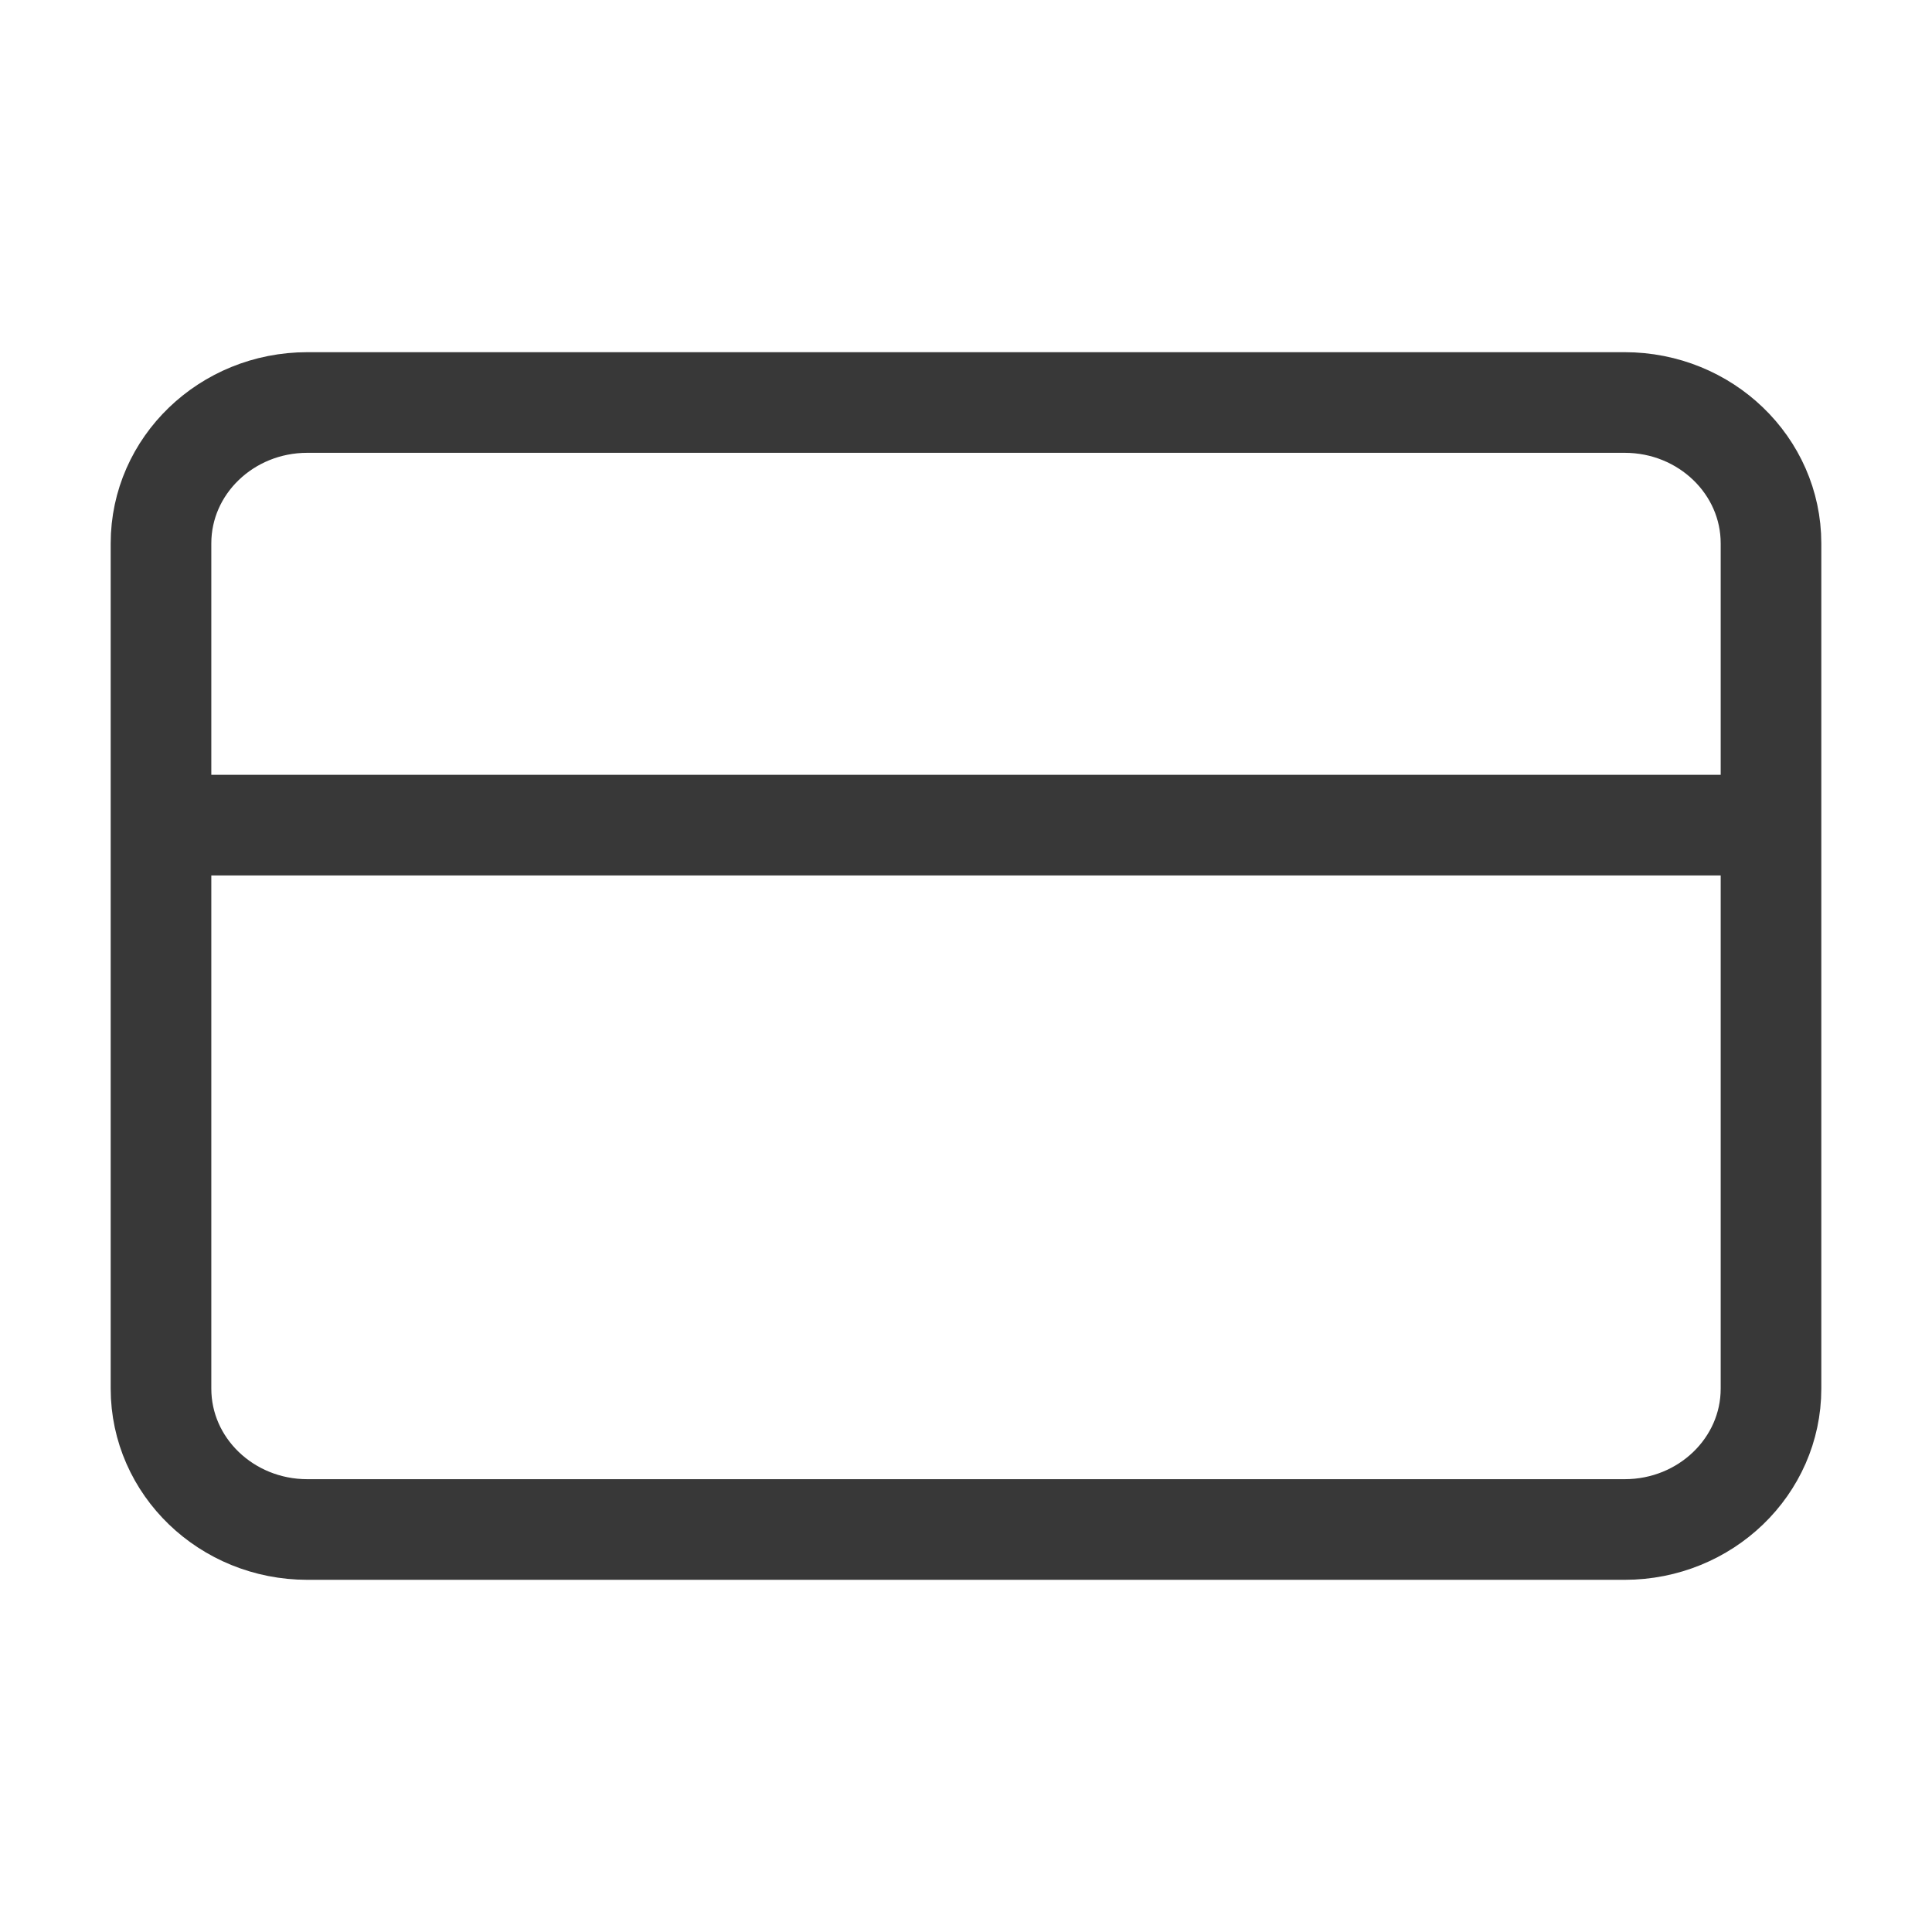
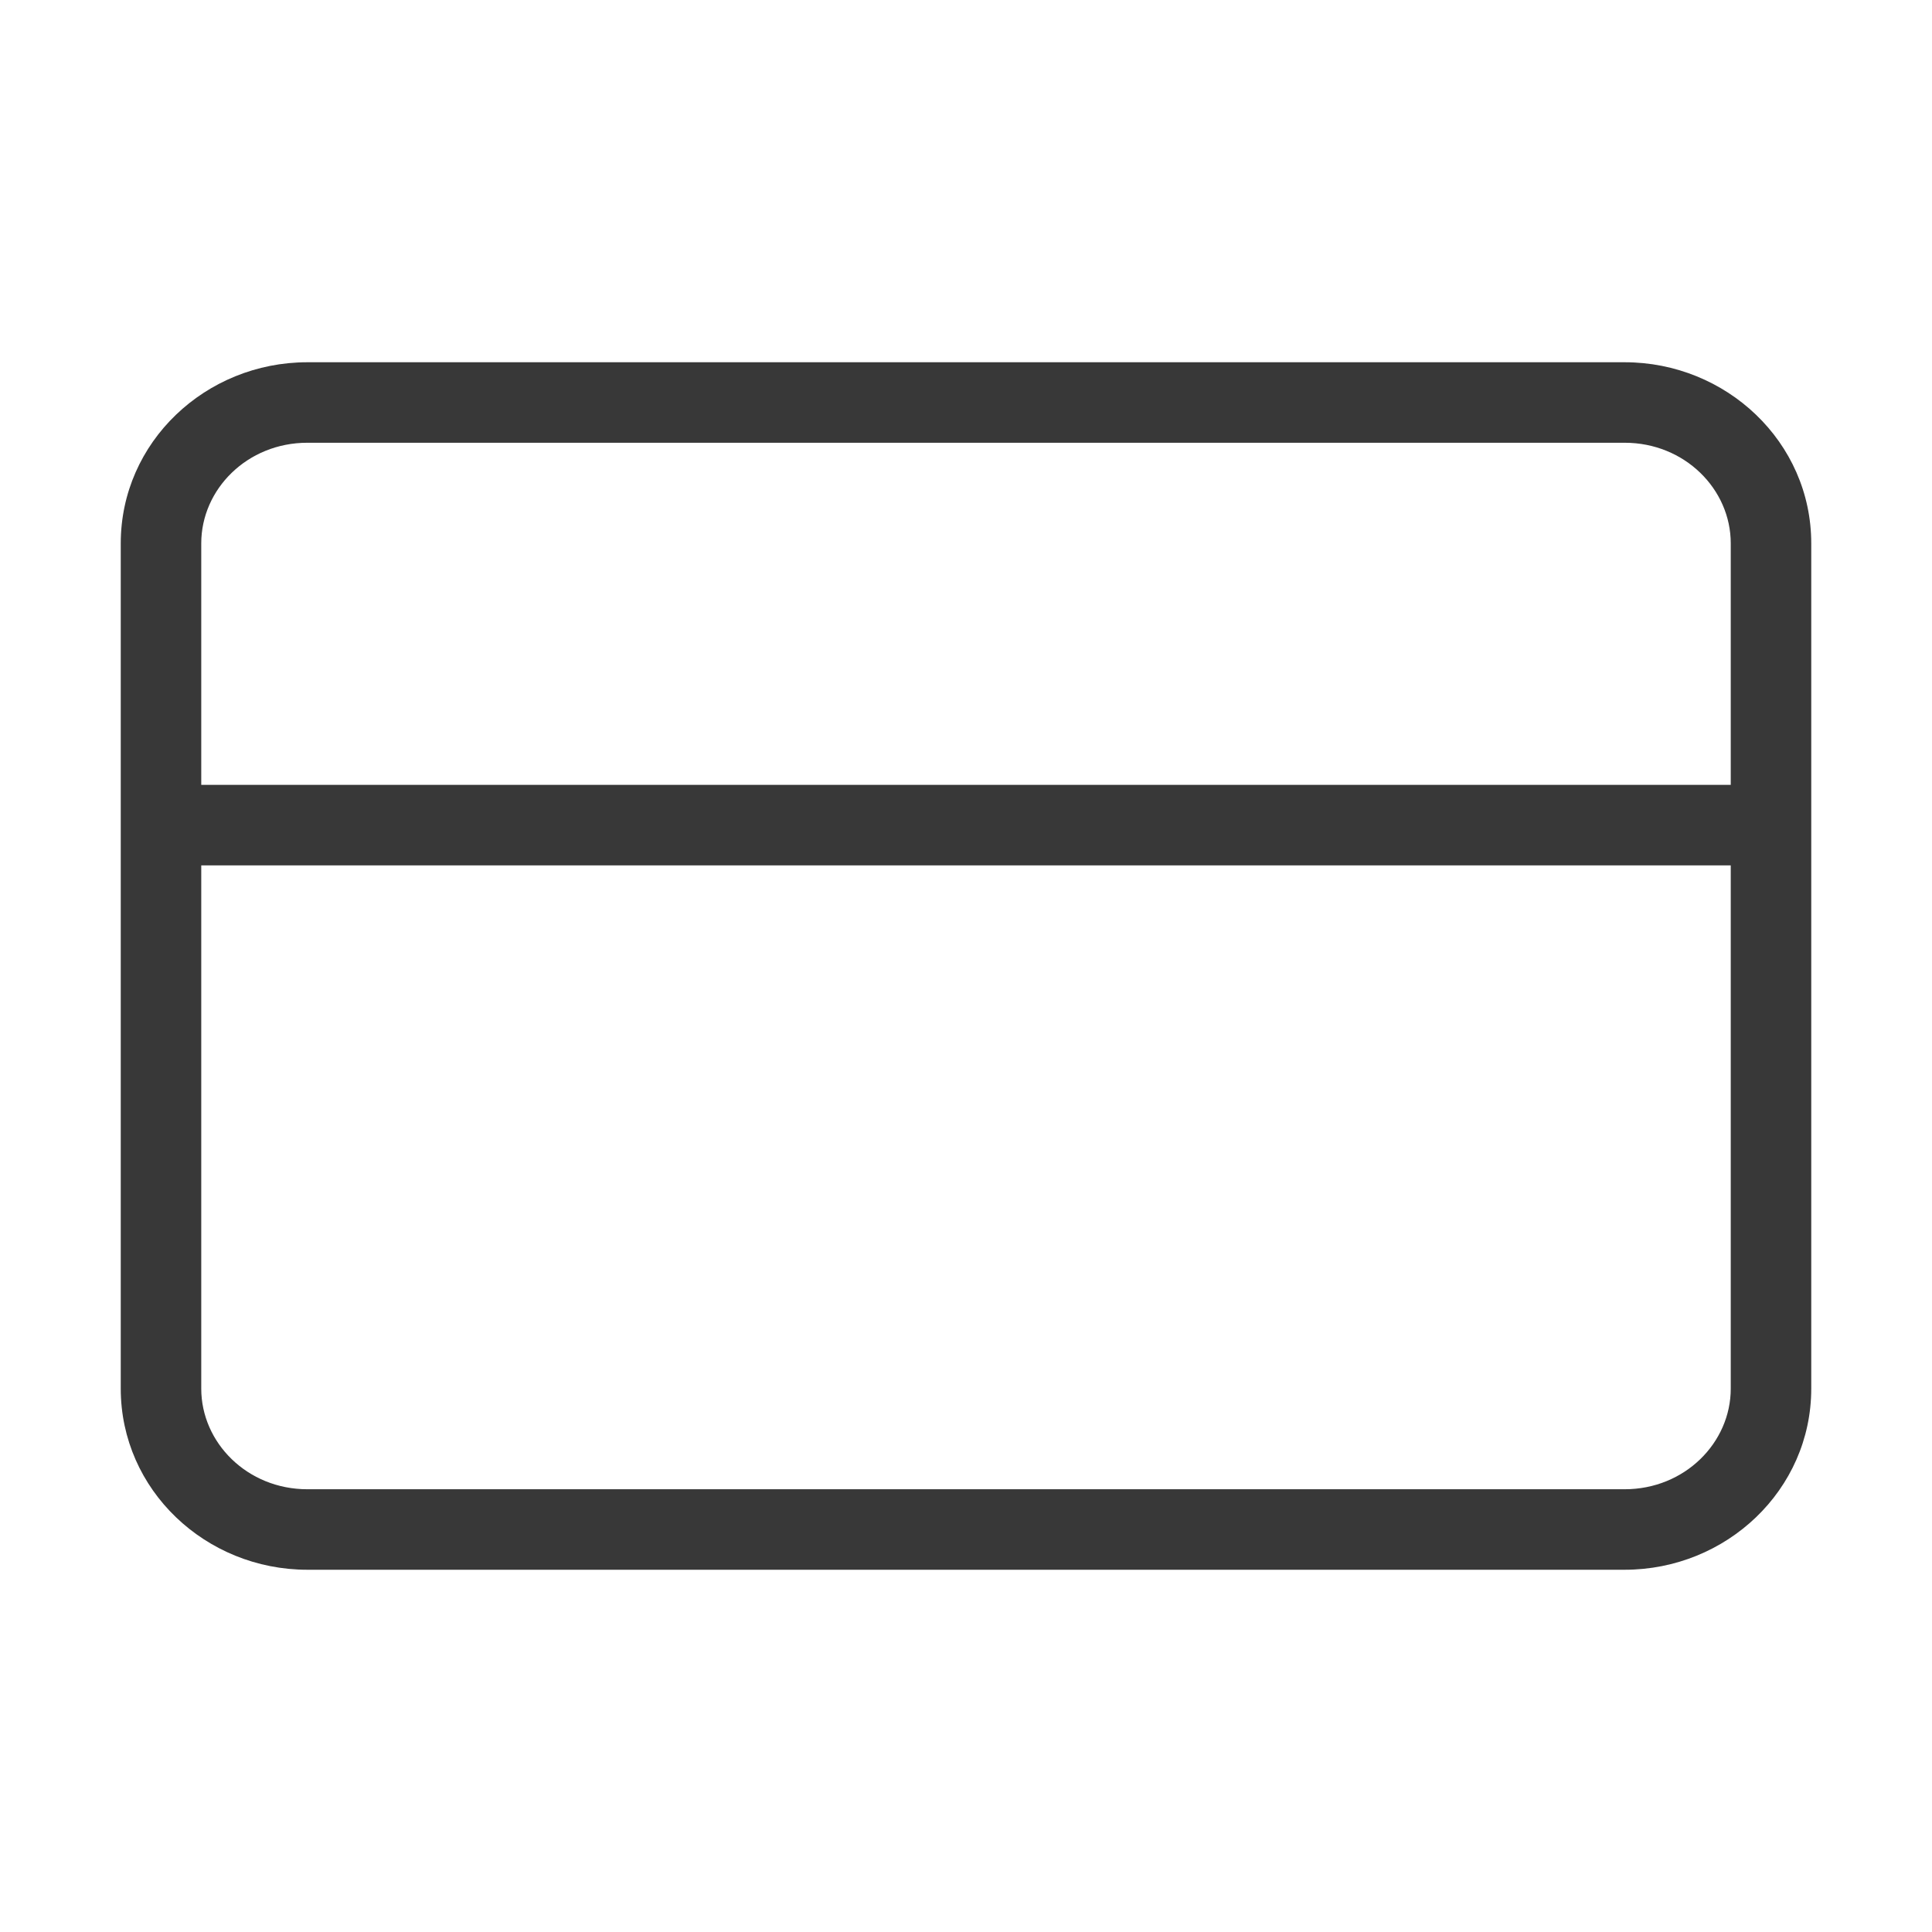
<svg xmlns="http://www.w3.org/2000/svg" fill="none" viewBox="0 0 24 24">
-   <path stroke="#383838" stroke-linecap="round" stroke-linejoin="round" stroke-width="1.25" d="M20.182 5H3.818C2.814 5 2 5.784 2 6.75v10.5c0 .966.814 1.75 1.818 1.75h16.364C21.186 19 22 18.216 22 17.25V6.75C22 5.784 21.186 5 20.182 5ZM2 10.25h20" />
+   <path fill="#383838" fill-rule="evenodd" d="M2.5 6.75c0-.673.572-1.25 1.318-1.25h16.364c.746 0 1.318.577 1.318 1.25v3h-19v-3Zm-1 3.5v-3.5c0-1.26 1.056-2.25 2.318-2.25h16.364c1.262 0 2.318.99 2.318 2.25v10.5c0 1.26-1.056 2.25-2.318 2.25H3.818c-1.262 0-2.318-.99-2.318-2.25v-7Zm20 .5v6.5c0 .672-.572 1.25-1.318 1.25H3.818c-.746 0-1.318-.578-1.318-1.25v-6.5h19Z" clip-rule="evenodd" />
</svg>
